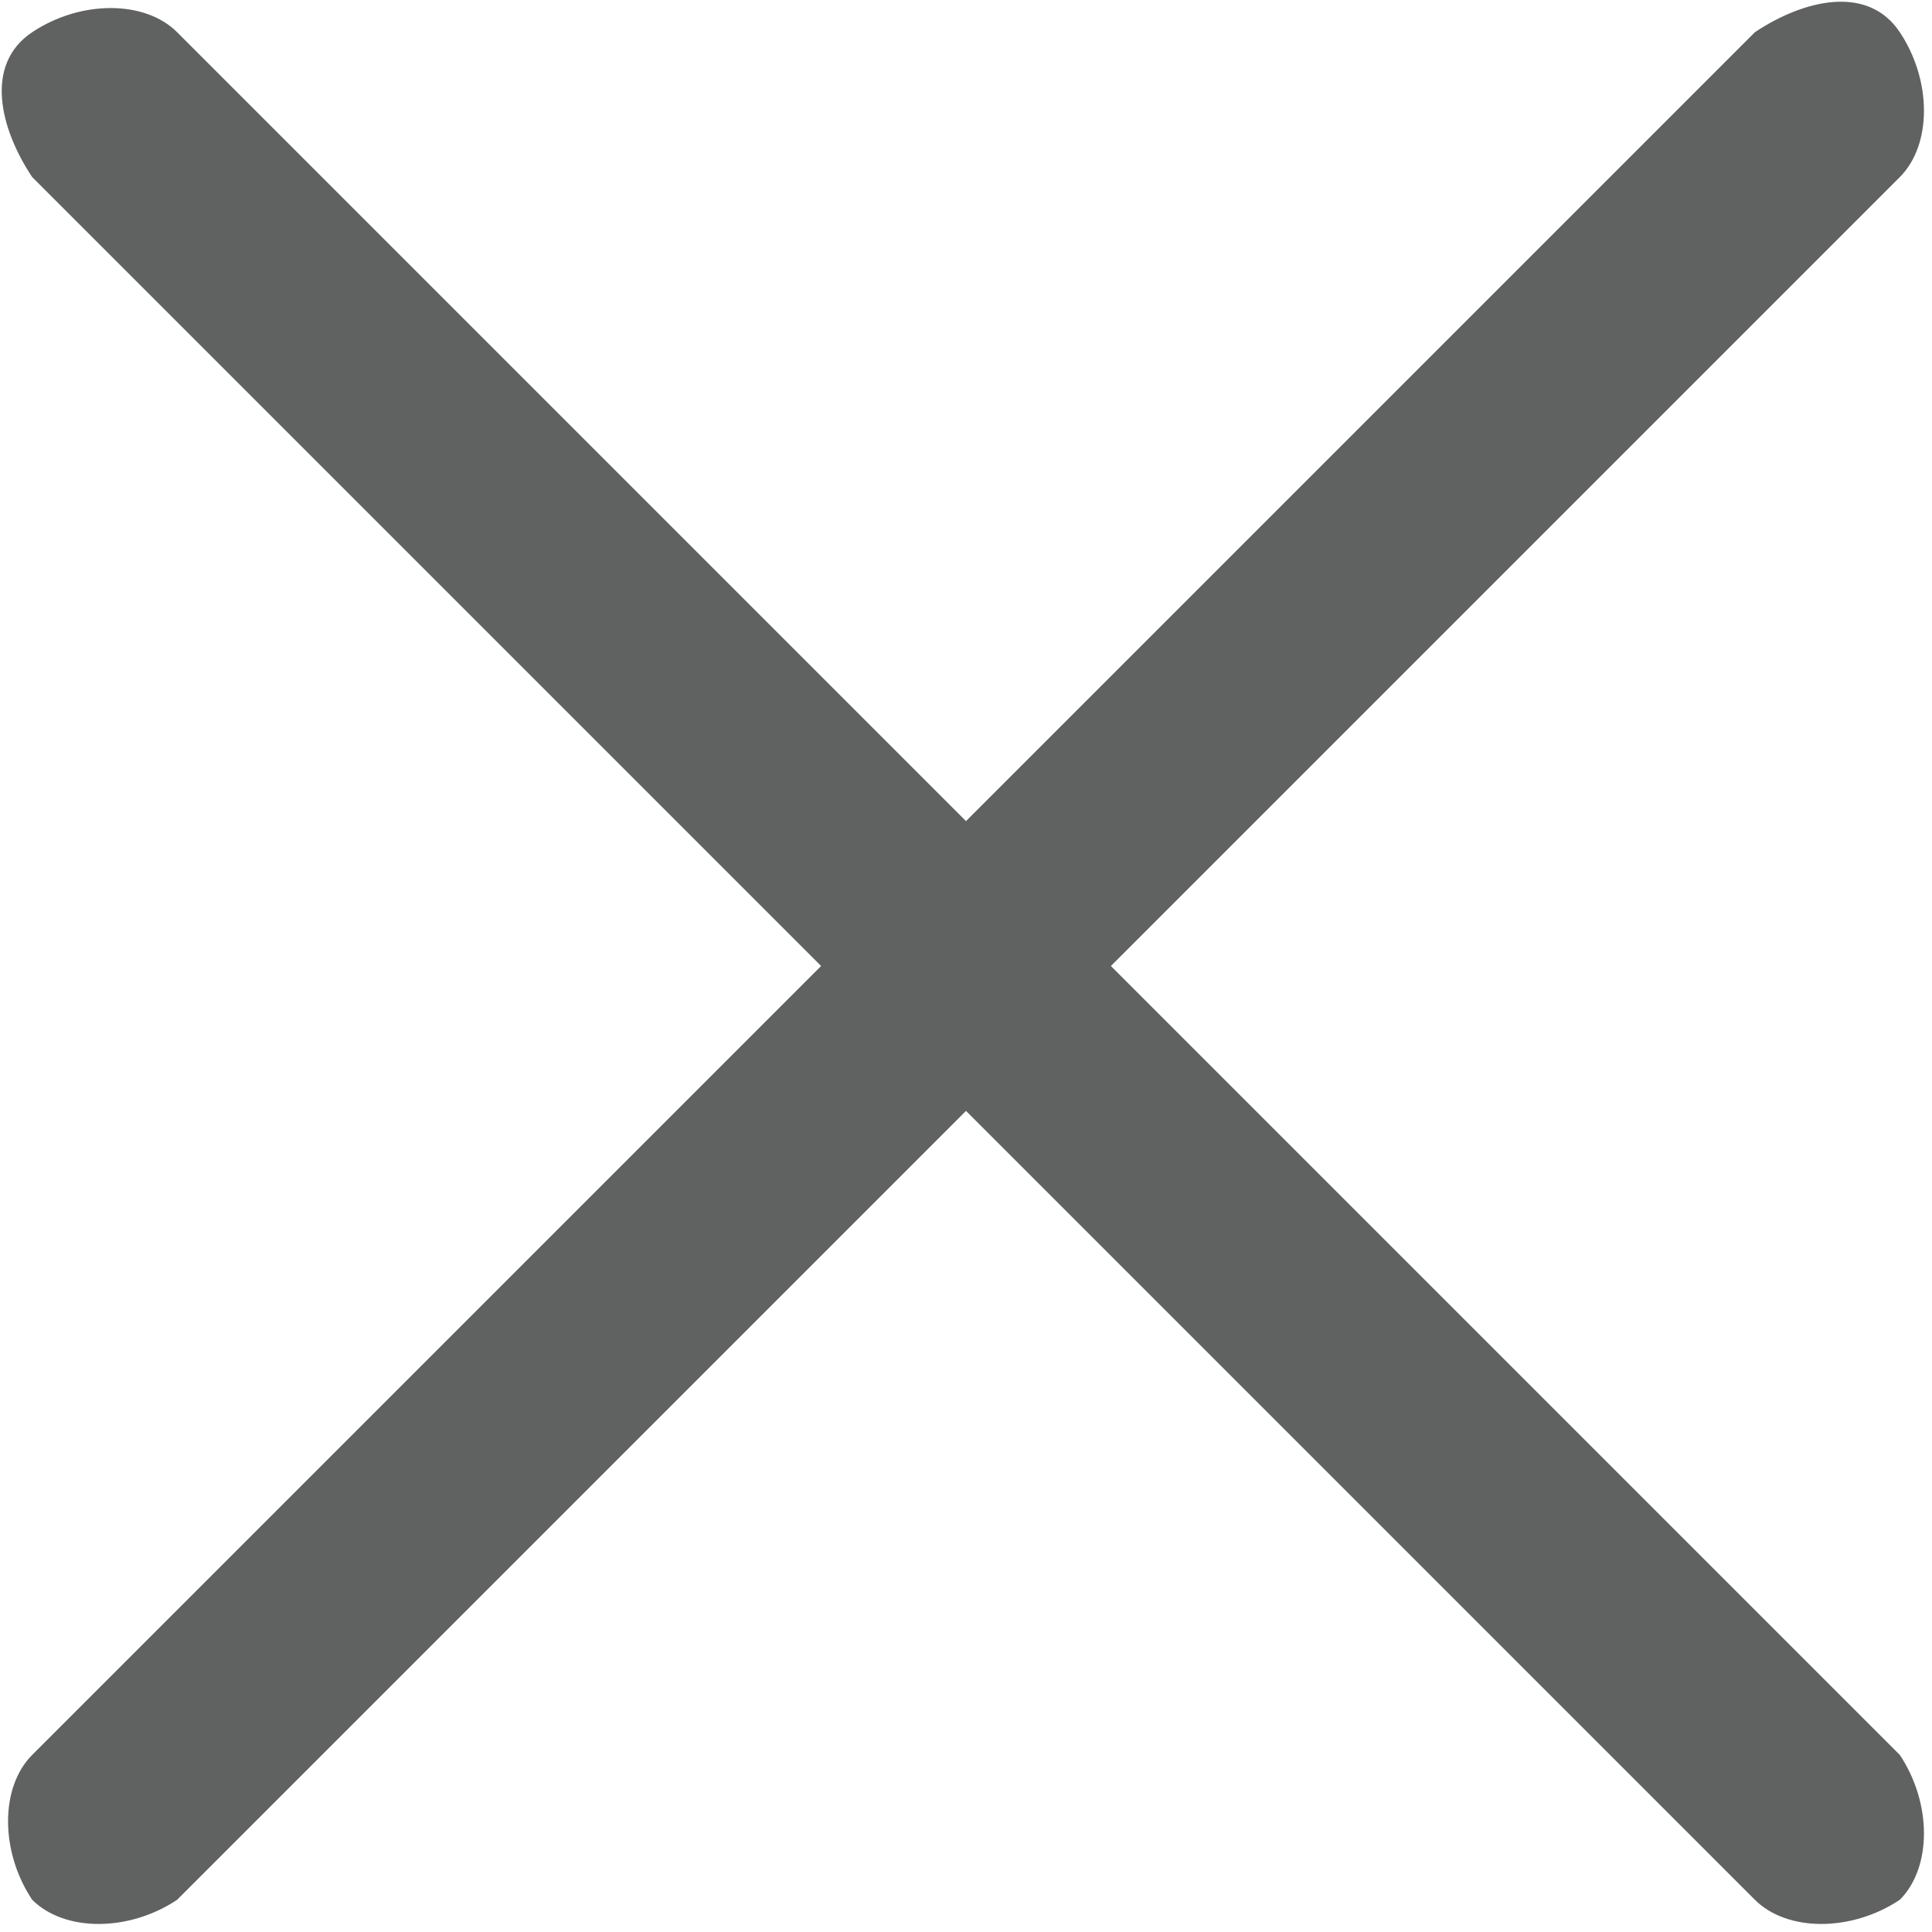
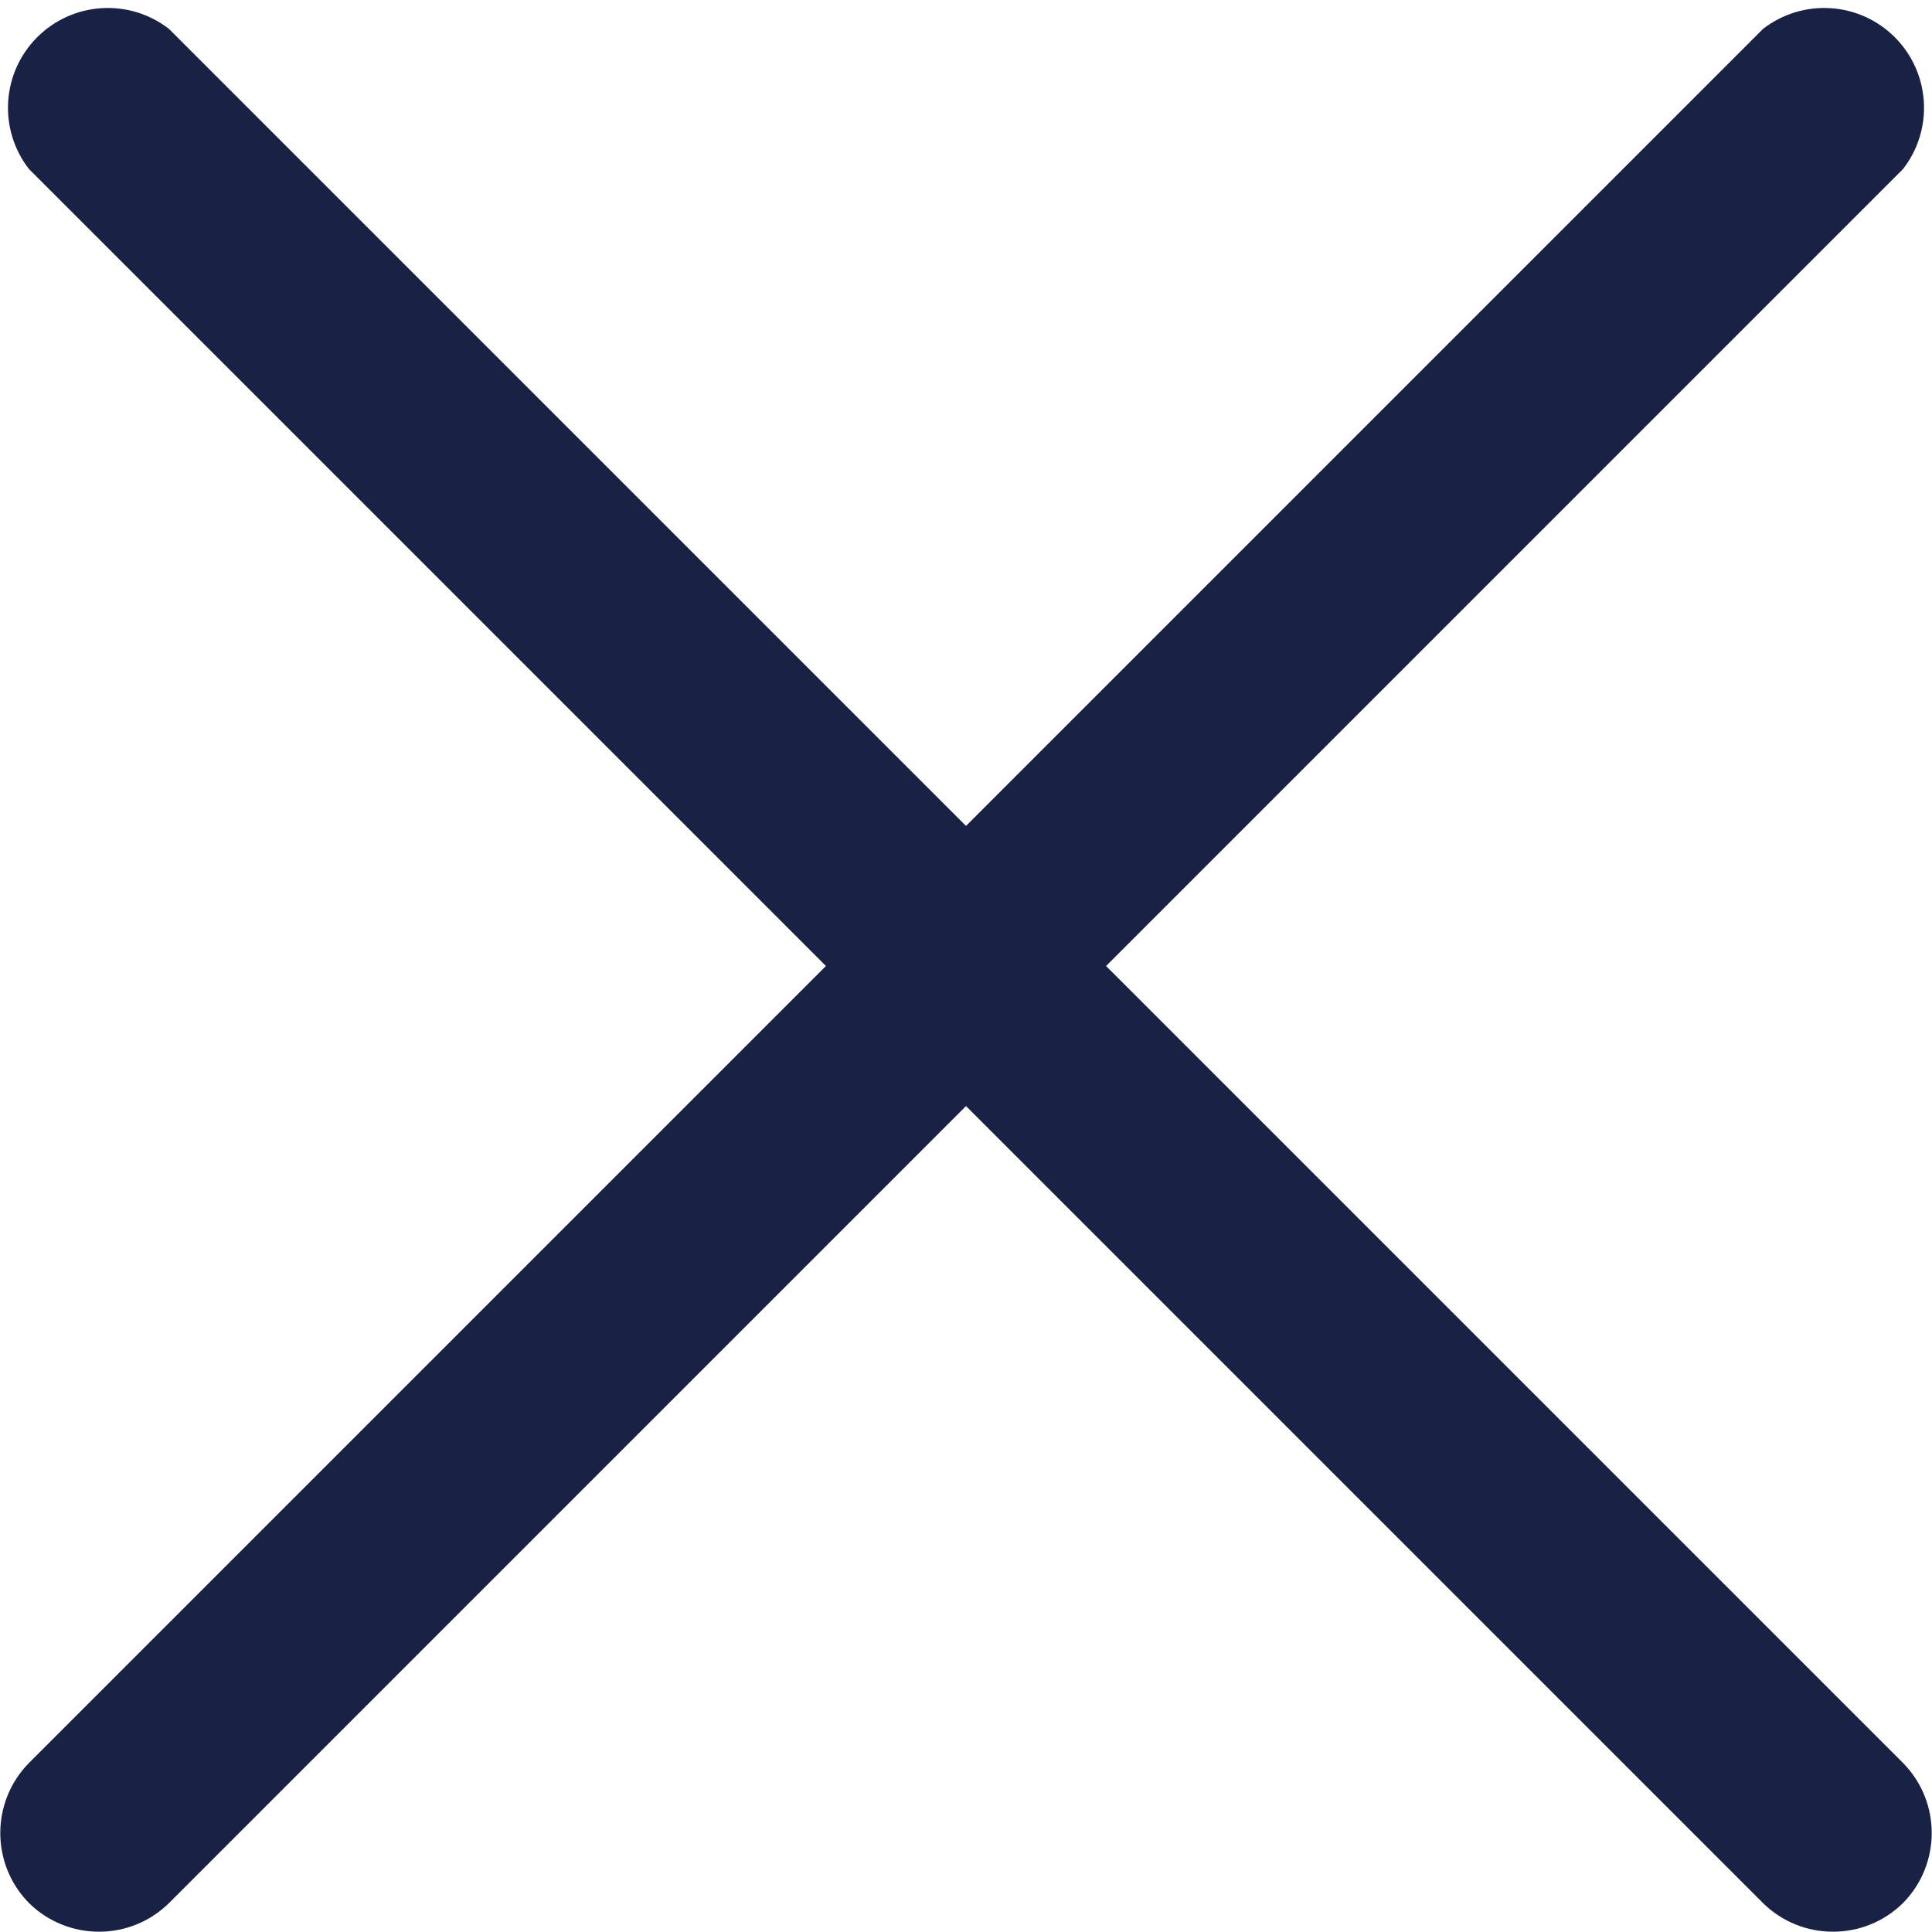
<svg xmlns="http://www.w3.org/2000/svg" viewBox="0 0 12 12">
-   <path d="M6.9 6l4.9-4.9c.2-.2.2-.6 0-.9s-.6-.2-.9 0L6 5.1 1.1.2C.9 0 .5 0 .2.2s-.2.6 0 .9L5.1 6 .2 10.9c-.2.2-.2.6 0 .9.2.2.6.2.9 0L6 6.9l4.9 4.9c.2.2.6.2.9 0 .2-.2.2-.6 0-.9L6.9 6z" fill="#606161" />
+   <path d="M6.87 6l4.95-4.95a.62.62 0 0 0-.87-.87L6 5.13 1.05.18a.62.62 0 0 0-.87.87L5.13 6 .18 10.95a.62.62 0 0 0 0 .87.62.62 0 0 0 .87 0L6 6.87l4.95 4.95a.62.62 0 0 0 .87 0 .62.62 0 0 0 0-.87z" fill="#192144" />
</svg>
